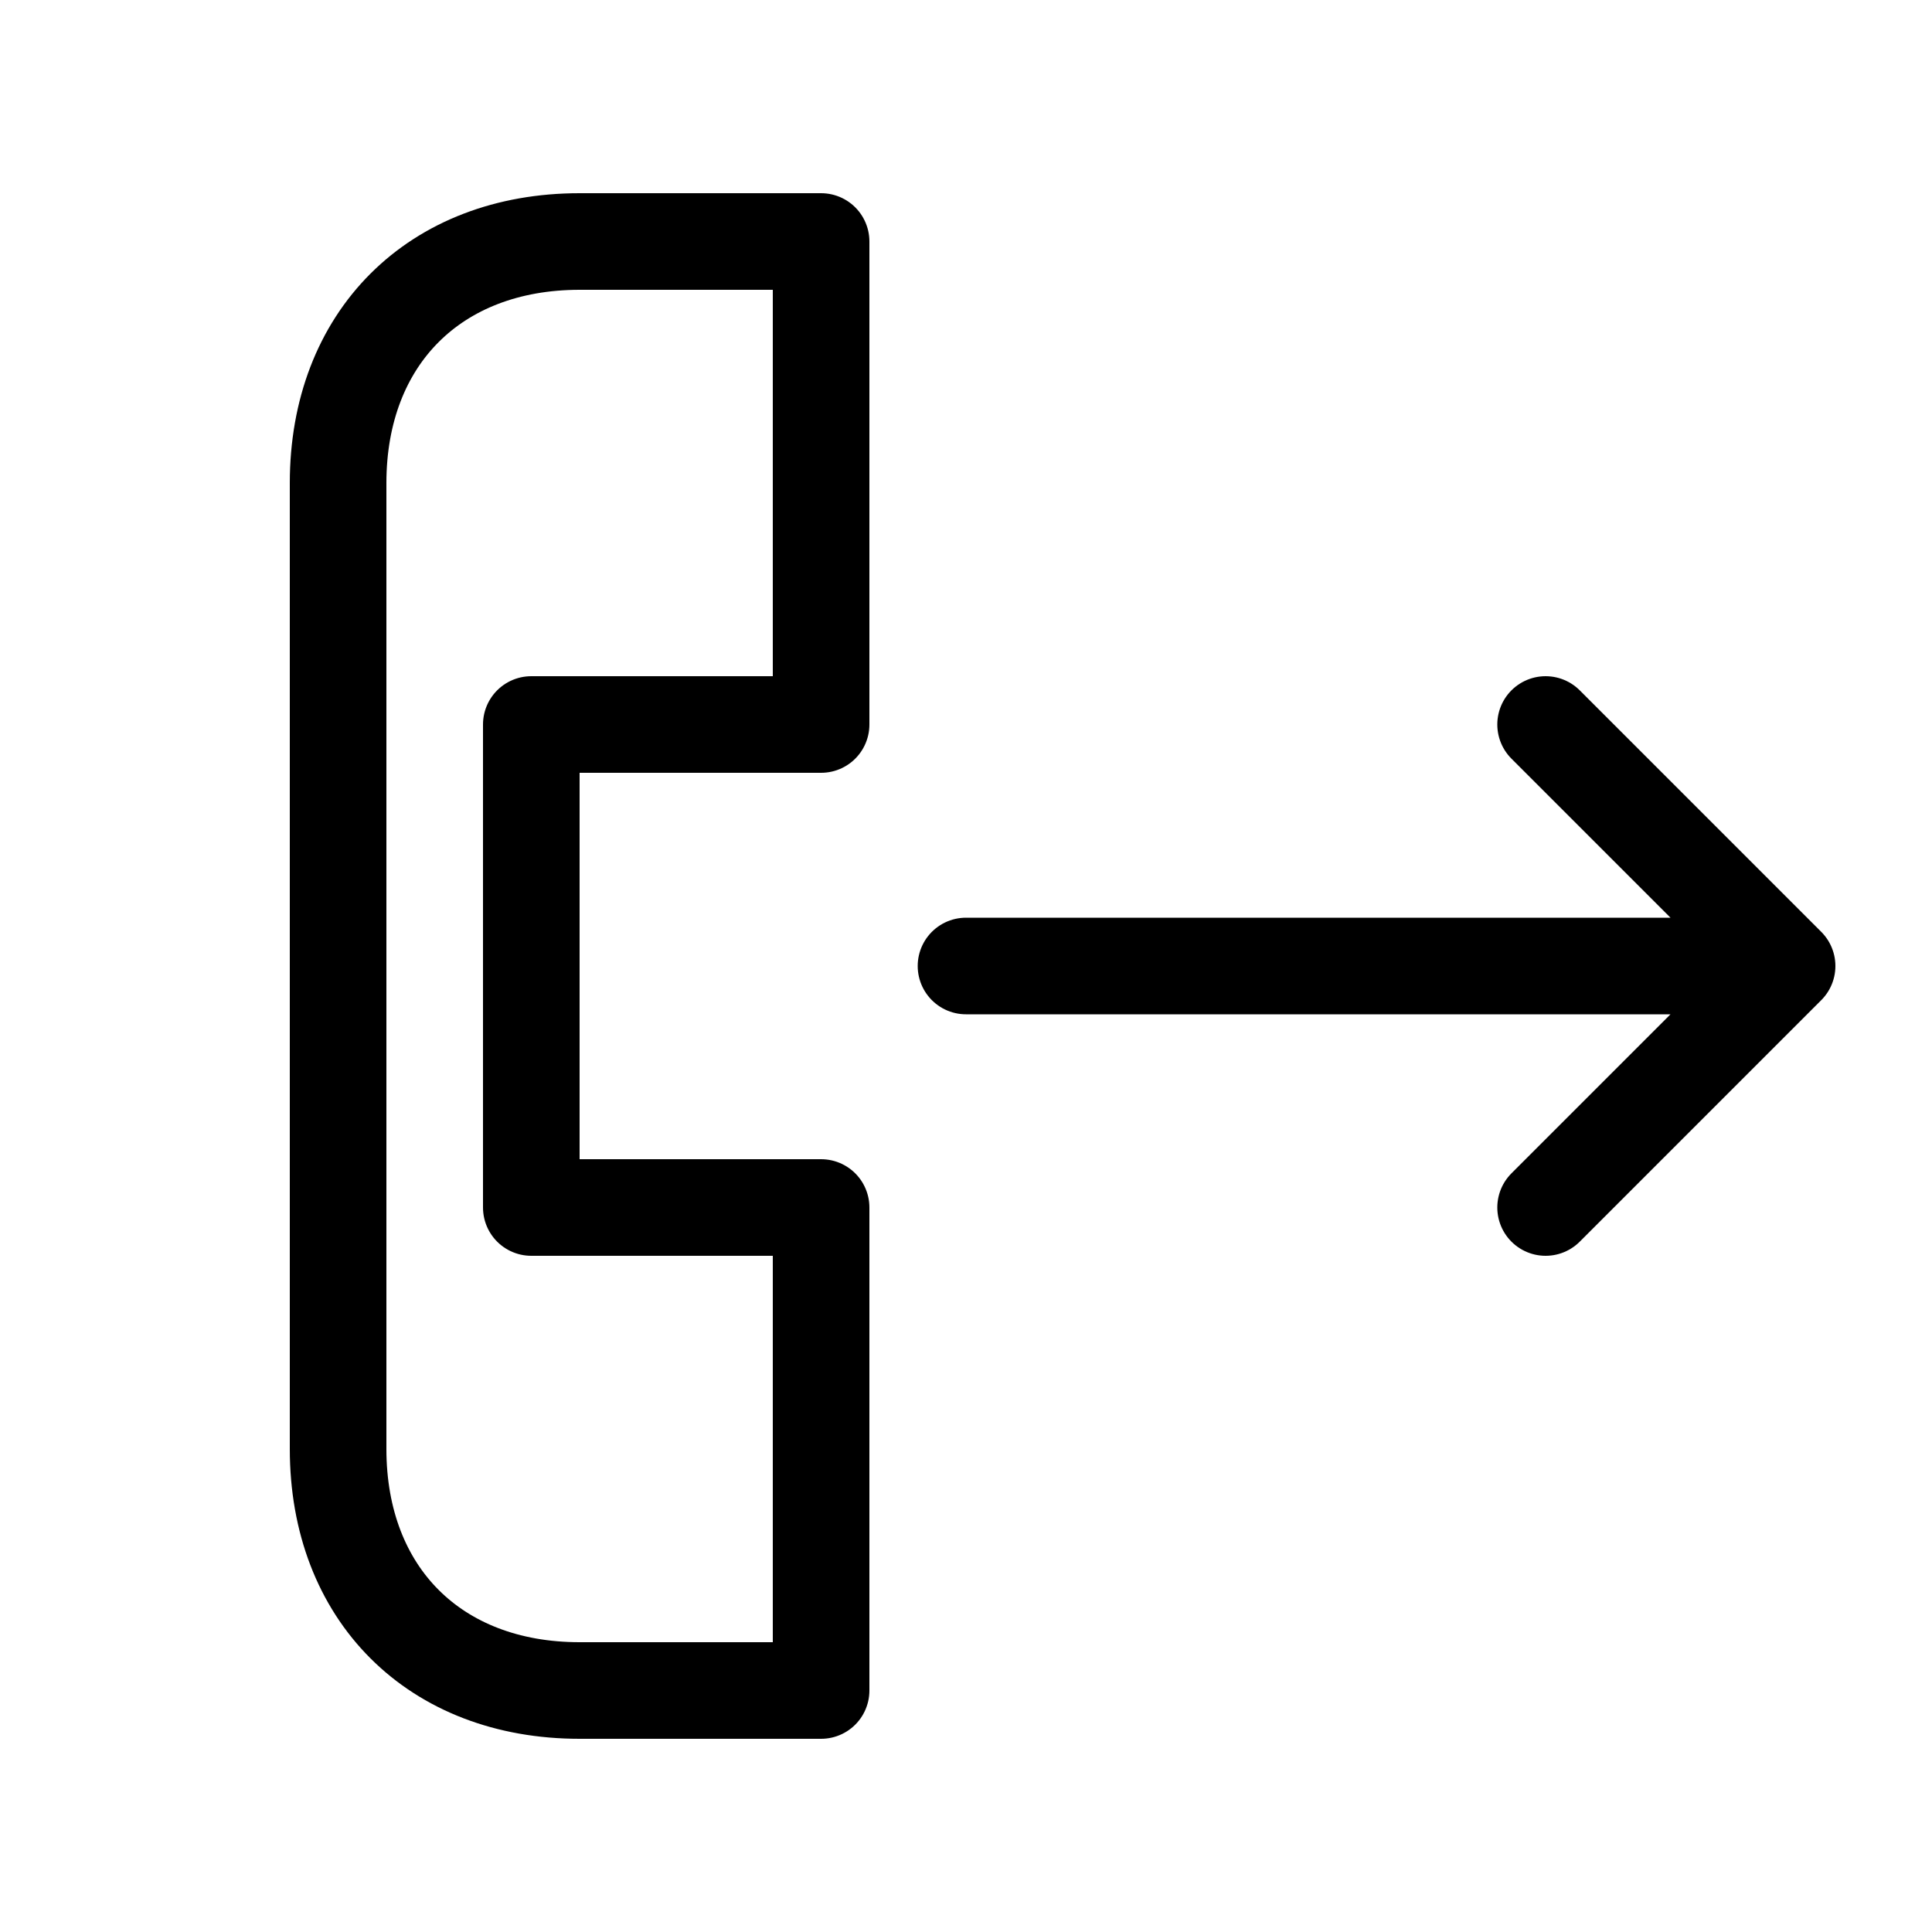
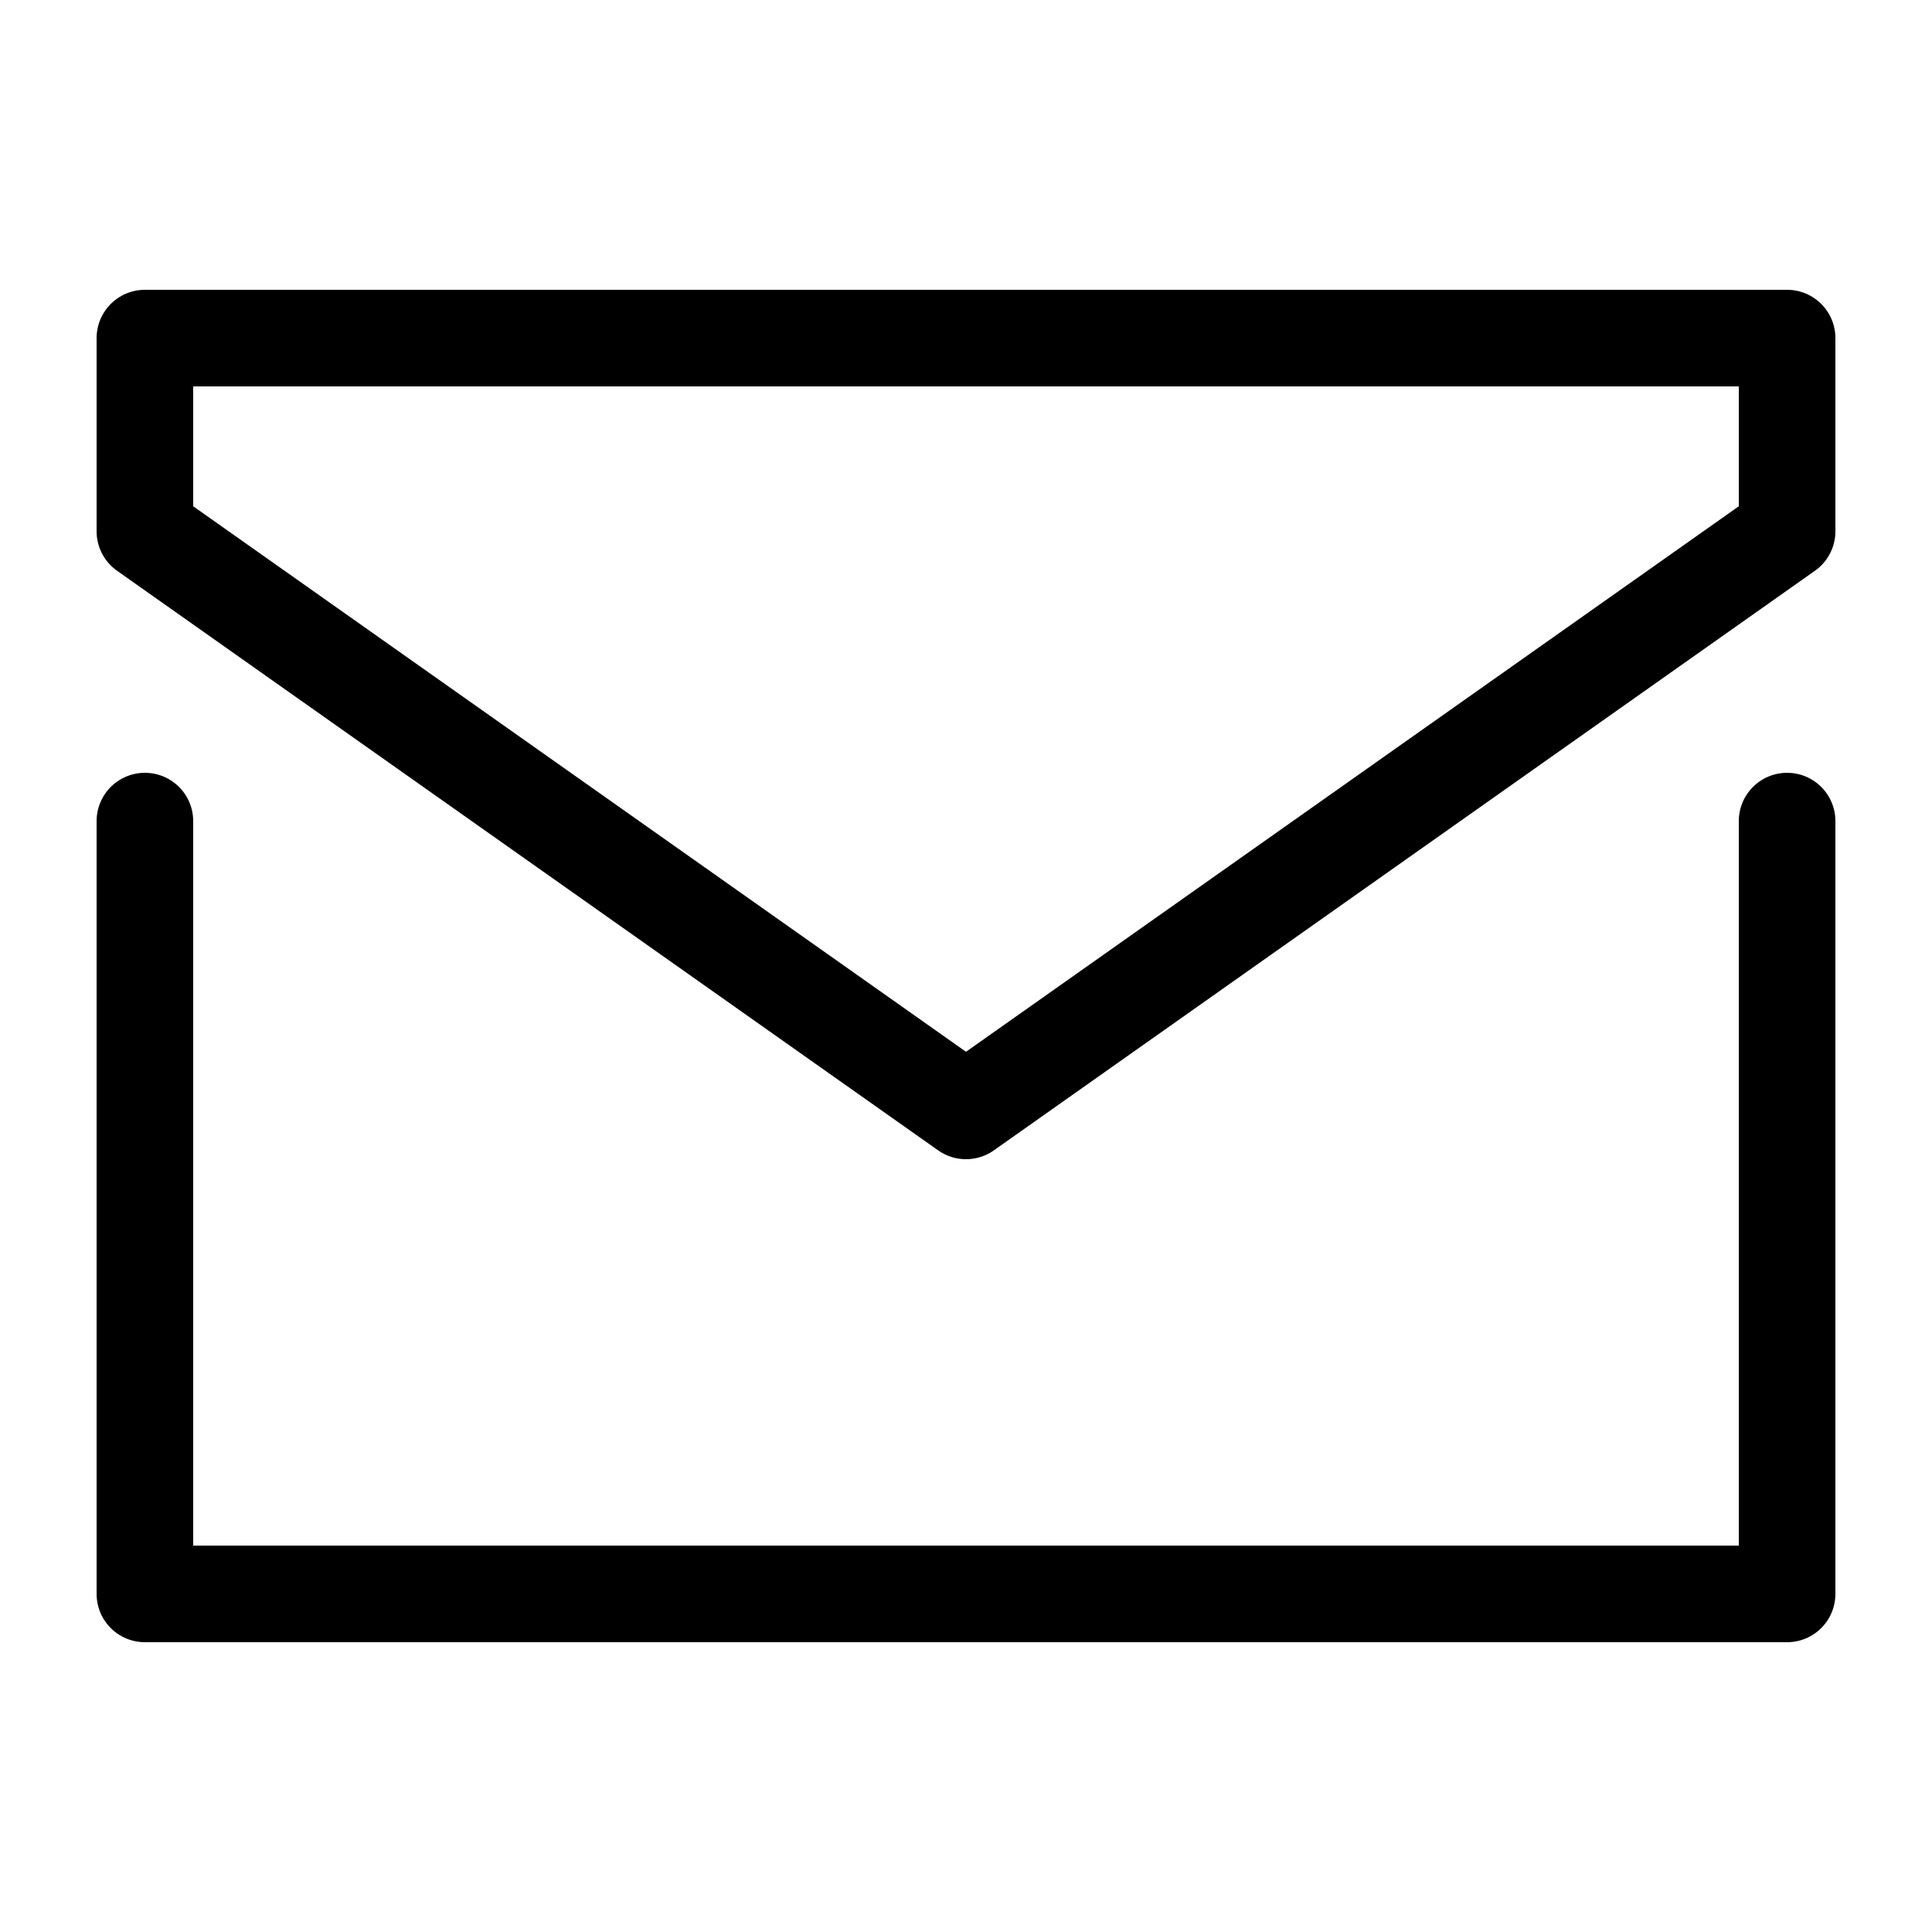
<svg xmlns="http://www.w3.org/2000/svg" width="20" height="20" viewBox="0 0 20 20" fill="none">
-   <path d="M10 10H18.5M18.5 10L16 7.5M18.5 10L16 12.5M8.5 2.5V7.5H5.5V12.5H8.5V17.5H6C4.5 17.5 3.5 16.5 3.5 15V5C3.5 3.5 4.5 2.5 6 2.5H8.5Z" stroke="black" stroke-linecap="round" stroke-linejoin="round" />
+   <path d="M1.5 8.5V16.5H18.5V8.5M1.5 3.5H18.5V5.5L10 11.5L1.5 5.5V3.5Z" stroke="currentColor" stroke-linecap="round" stroke-linejoin="round" />
</svg>
